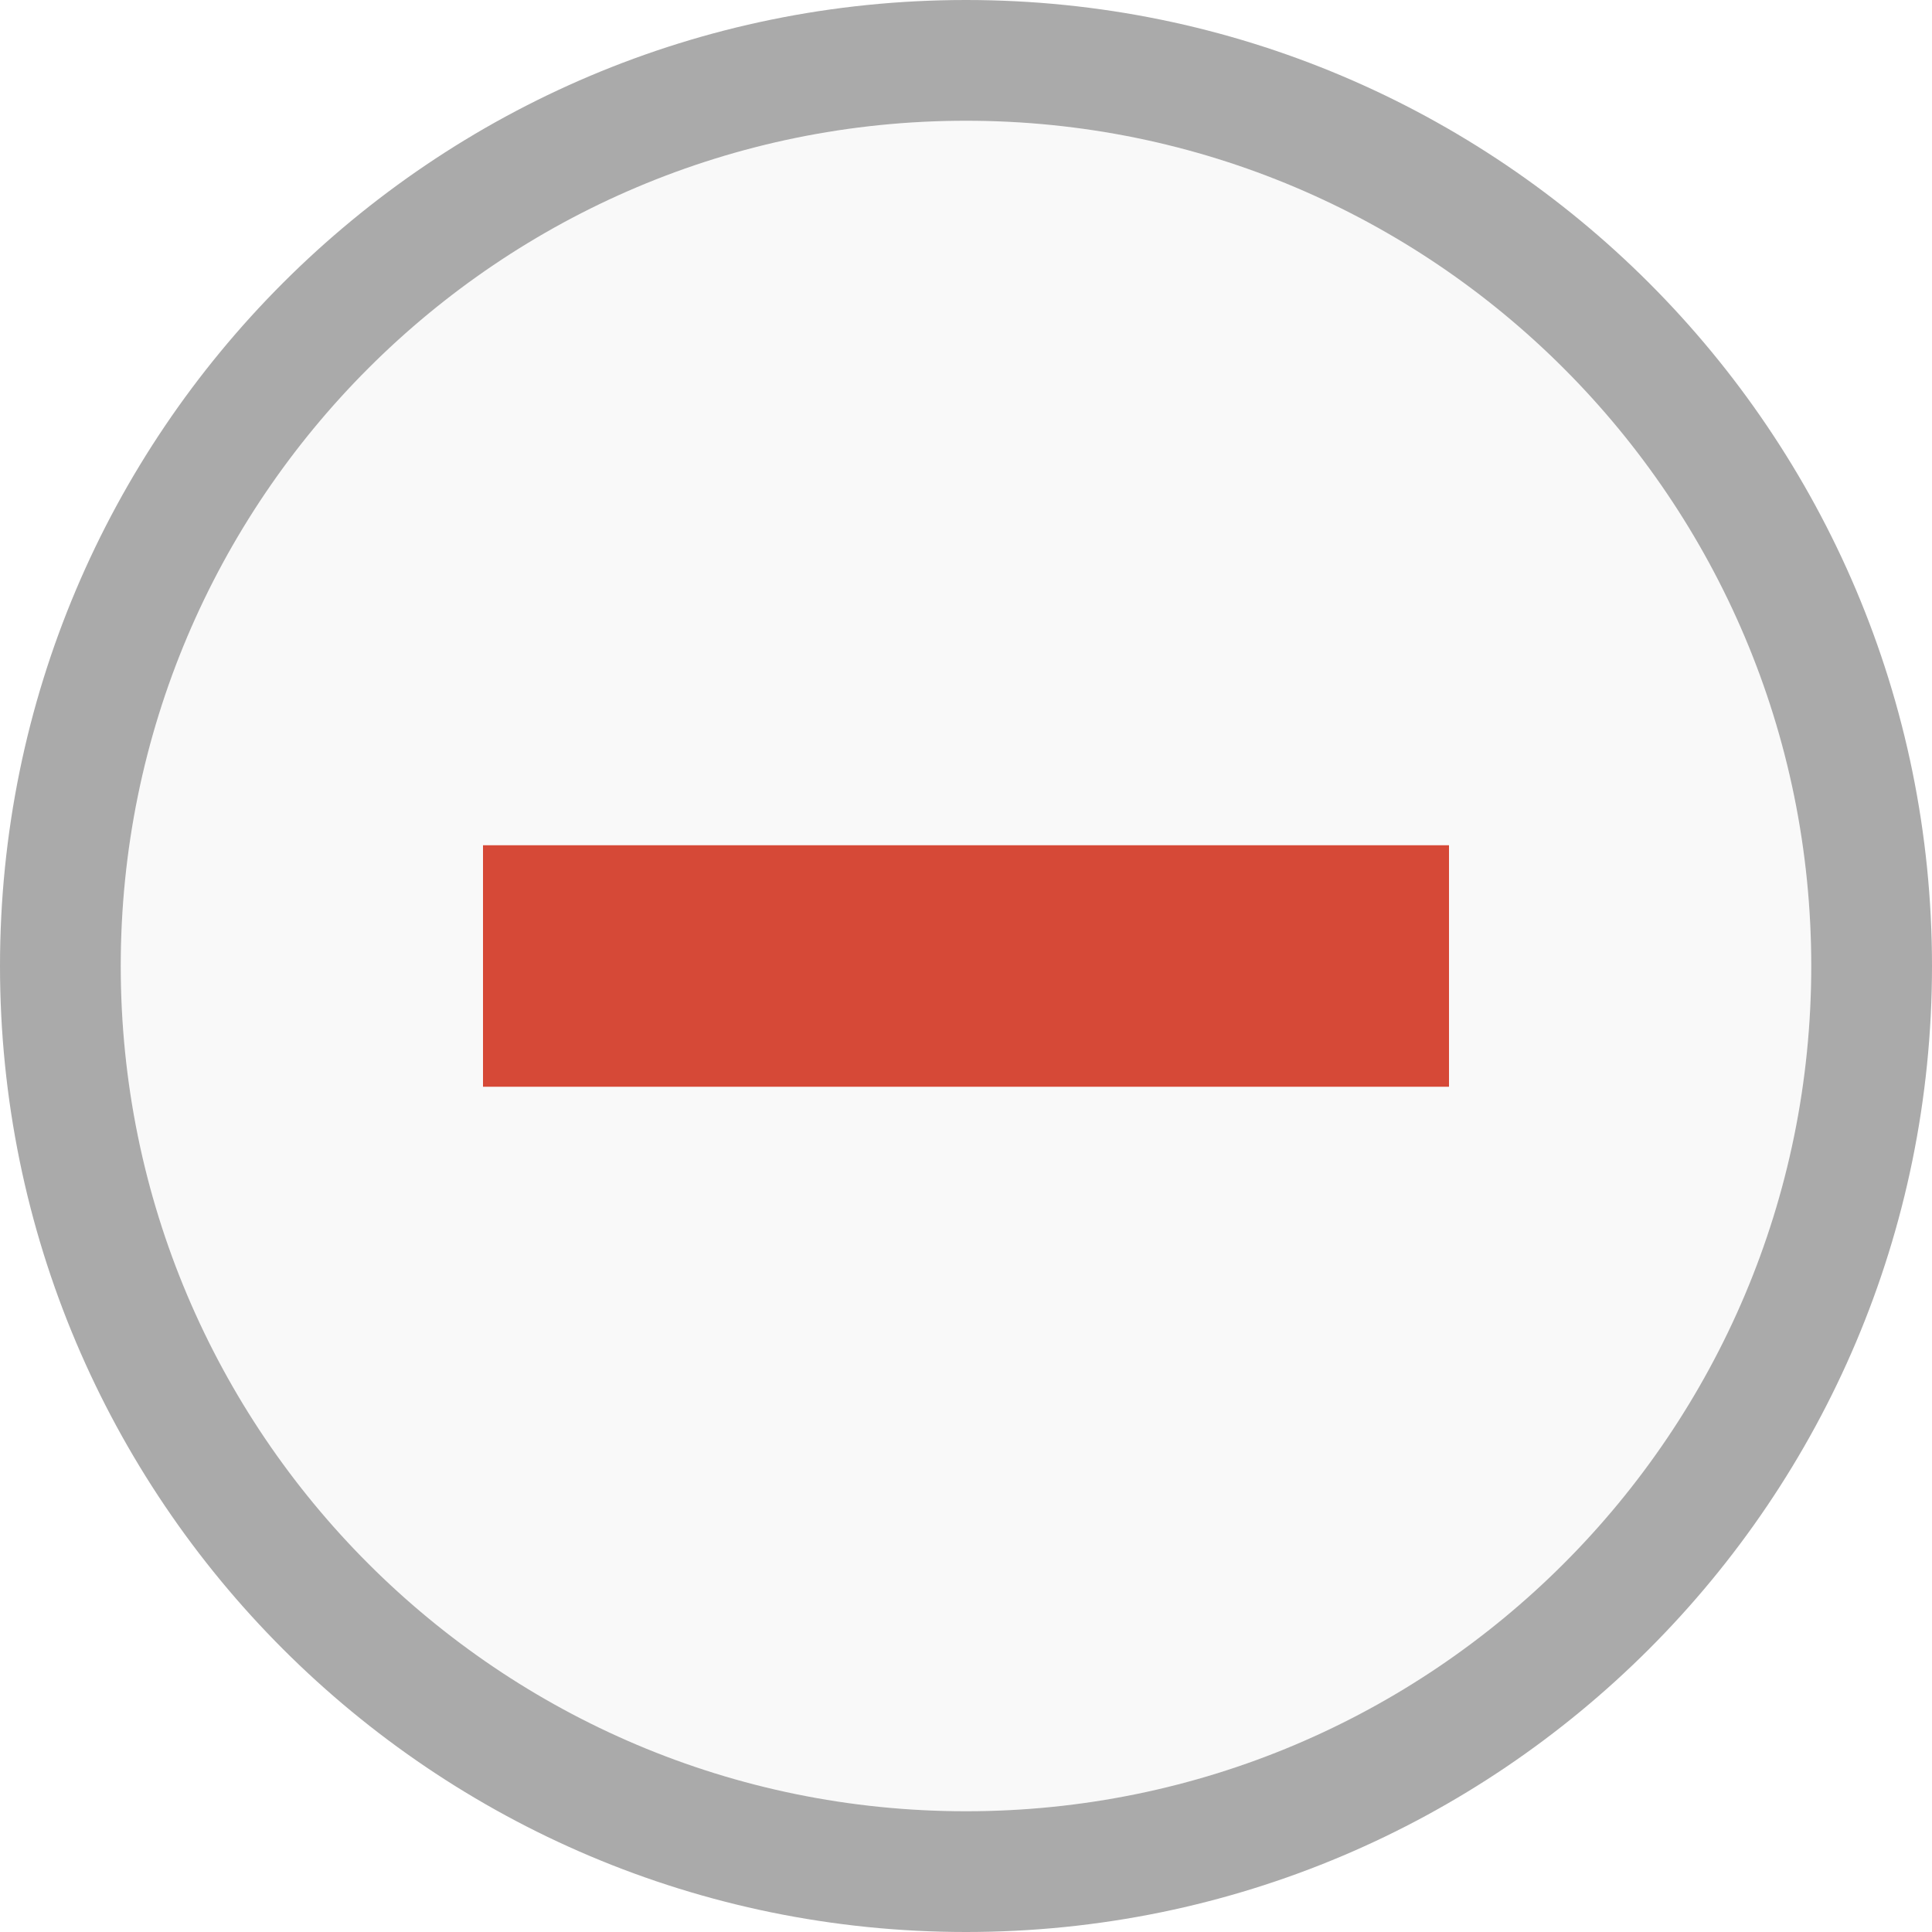
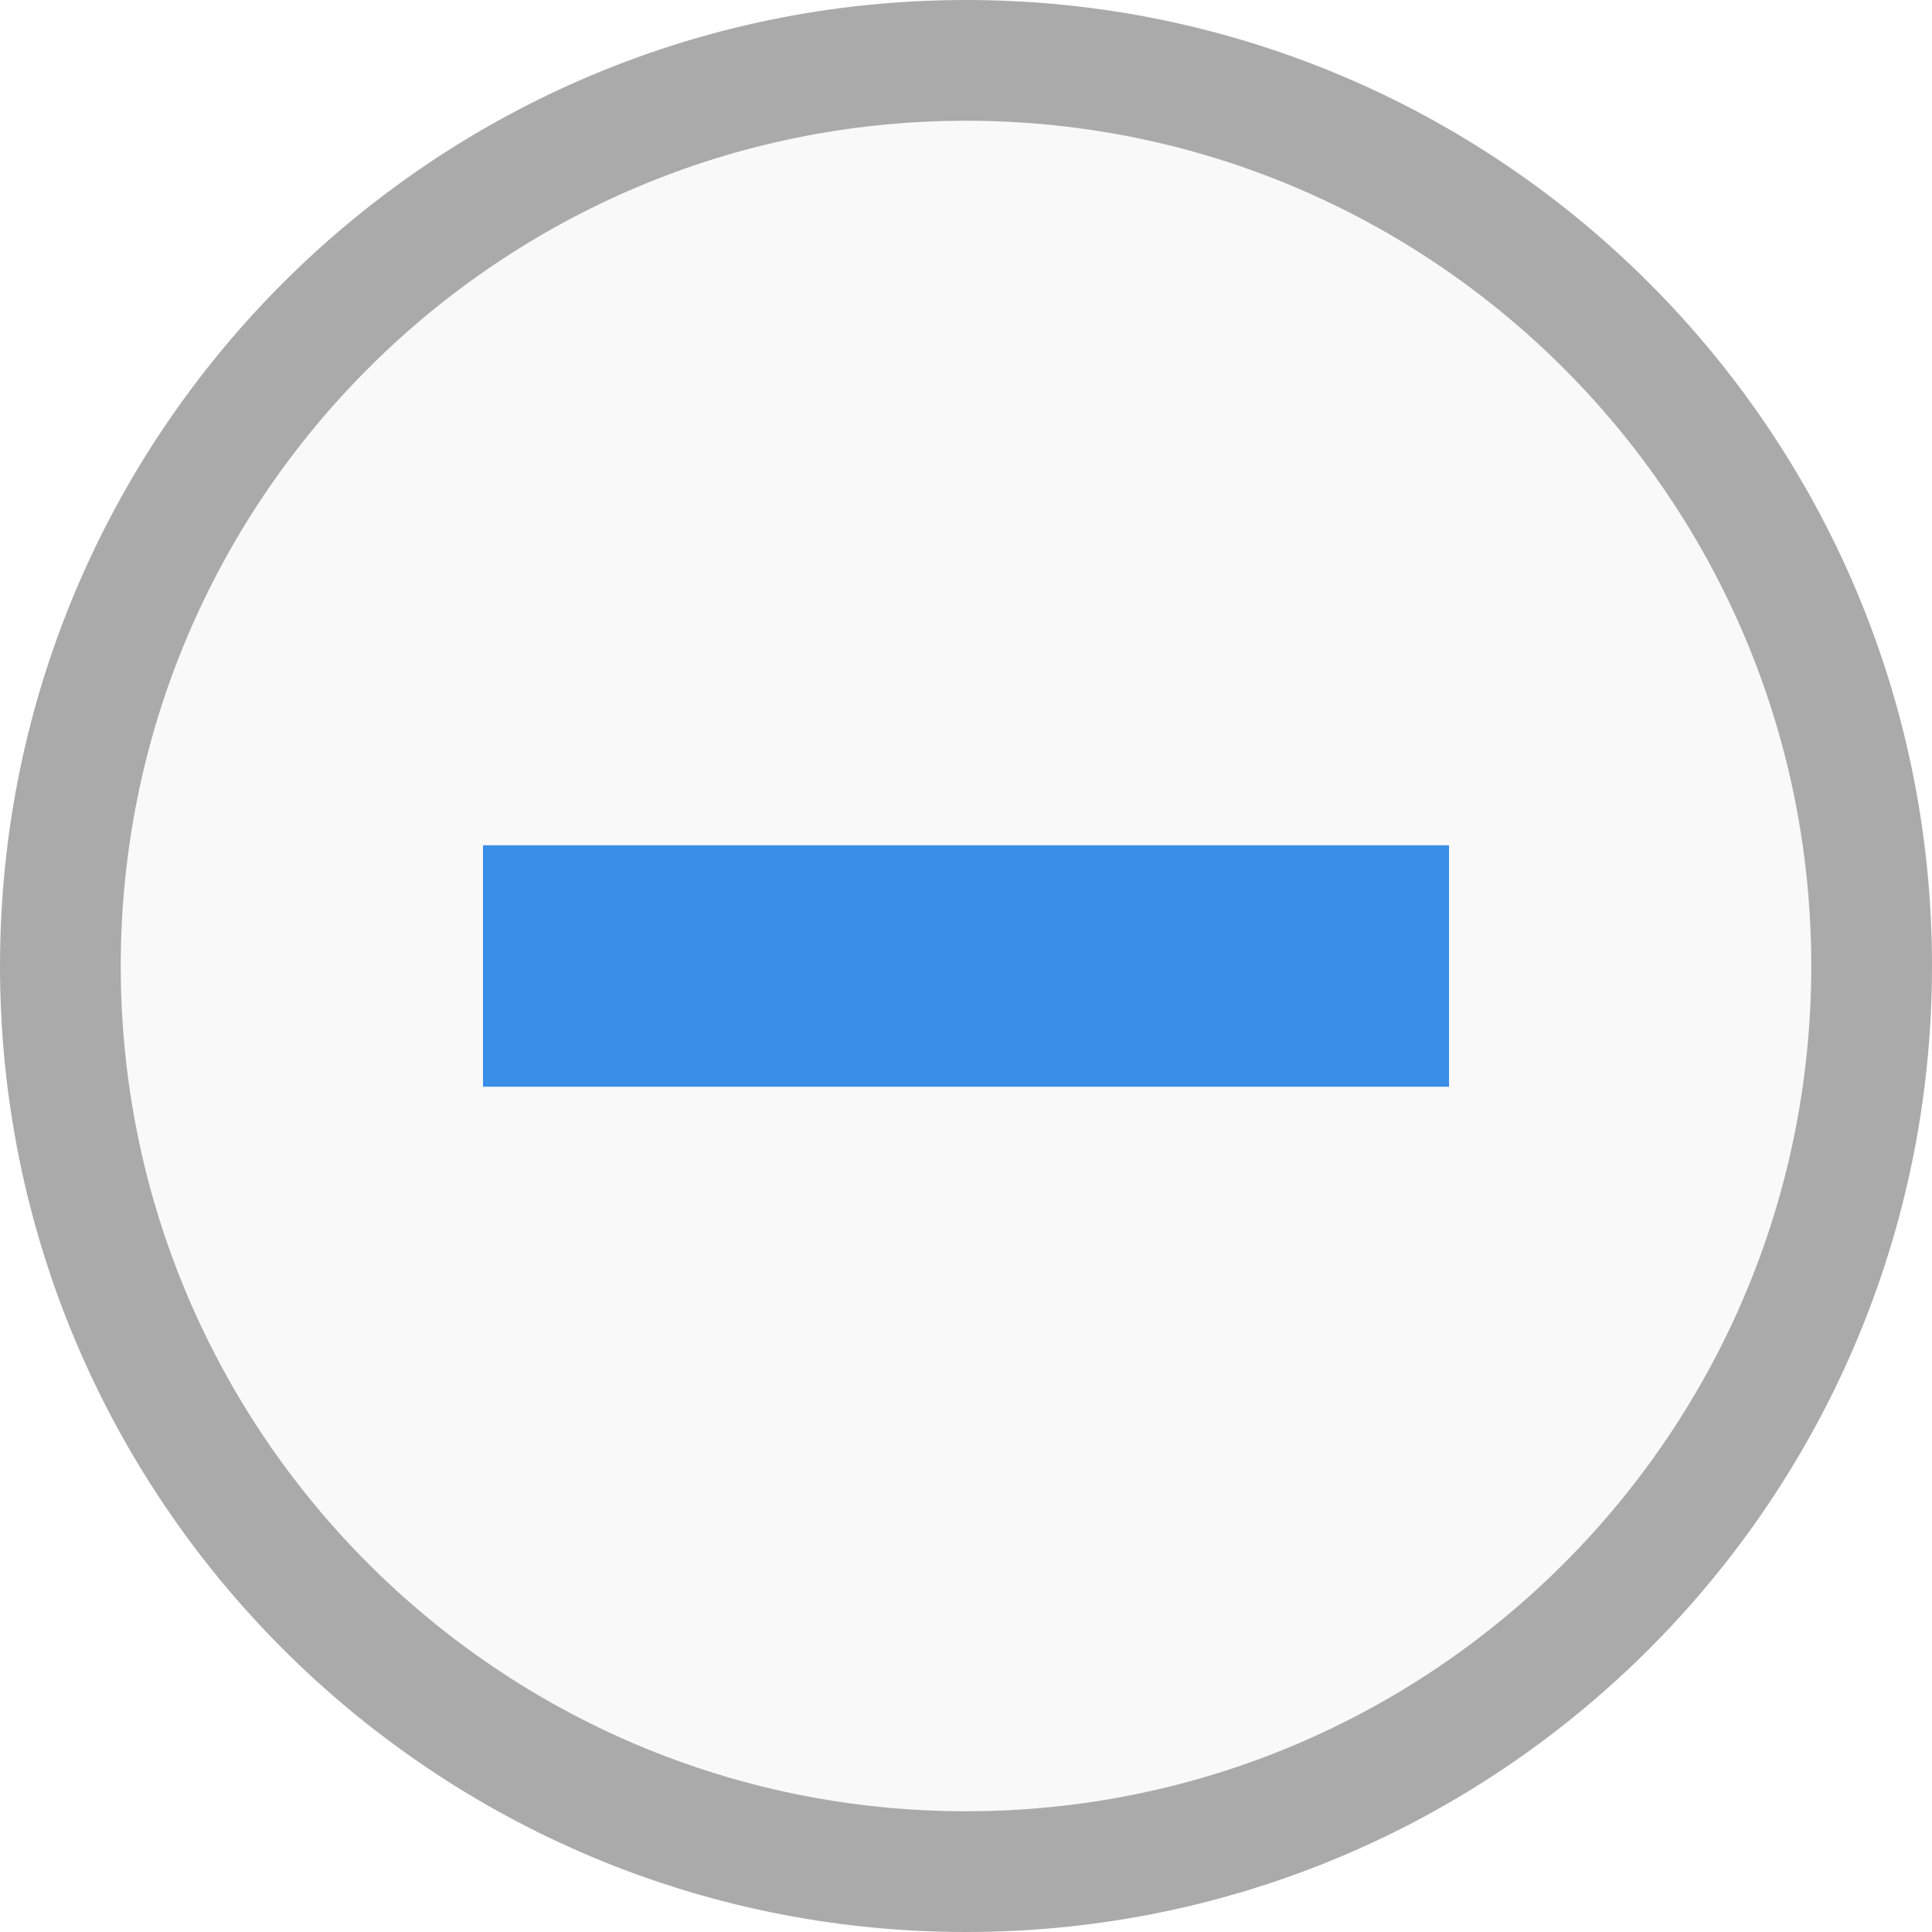
<svg xmlns="http://www.w3.org/2000/svg" viewBox="0 0 16 16">
  <g transform="translate(0 -1036.362)">
    <path style="fill:#f9f9f9" d="m 15,8 c 0,3.866 -3.134,7 -7,7 C 4.134,15 1,11.866 1,8 1,4.134 4.134,1 8,1 c 3.866,0 7,3.134 7,7 z" transform="translate(0 1036.362)" />
    <path style="fill:#aaa" d="M 8 0 C 3.582 8.8817842e-16 -3.006854e-17 3.582 0 8 C 0 12.418 3.582 16 8 16 C 12.418 16 16 12.418 16 8 C 16 3.582 12.418 -1.8064254e-15 8 0 z M 8 1 C 11.866 1 15 4.134 15 8 C 15 11.866 11.866 15 8 15 C 4.134 15 1 11.866 1 8 C 1 4.134 4.134 1 8 1 z " transform="translate(0 1036.362)" />
-     <rect width="8" x="4" y="7" height="2" style="fill:#d64937" transform="translate(0 1036.362)" />
+     <rect width="8" x="4" y="7" height="2" style="fill:#398ee7" transform="translate(0 1036.362)" />
  </g>
</svg>
